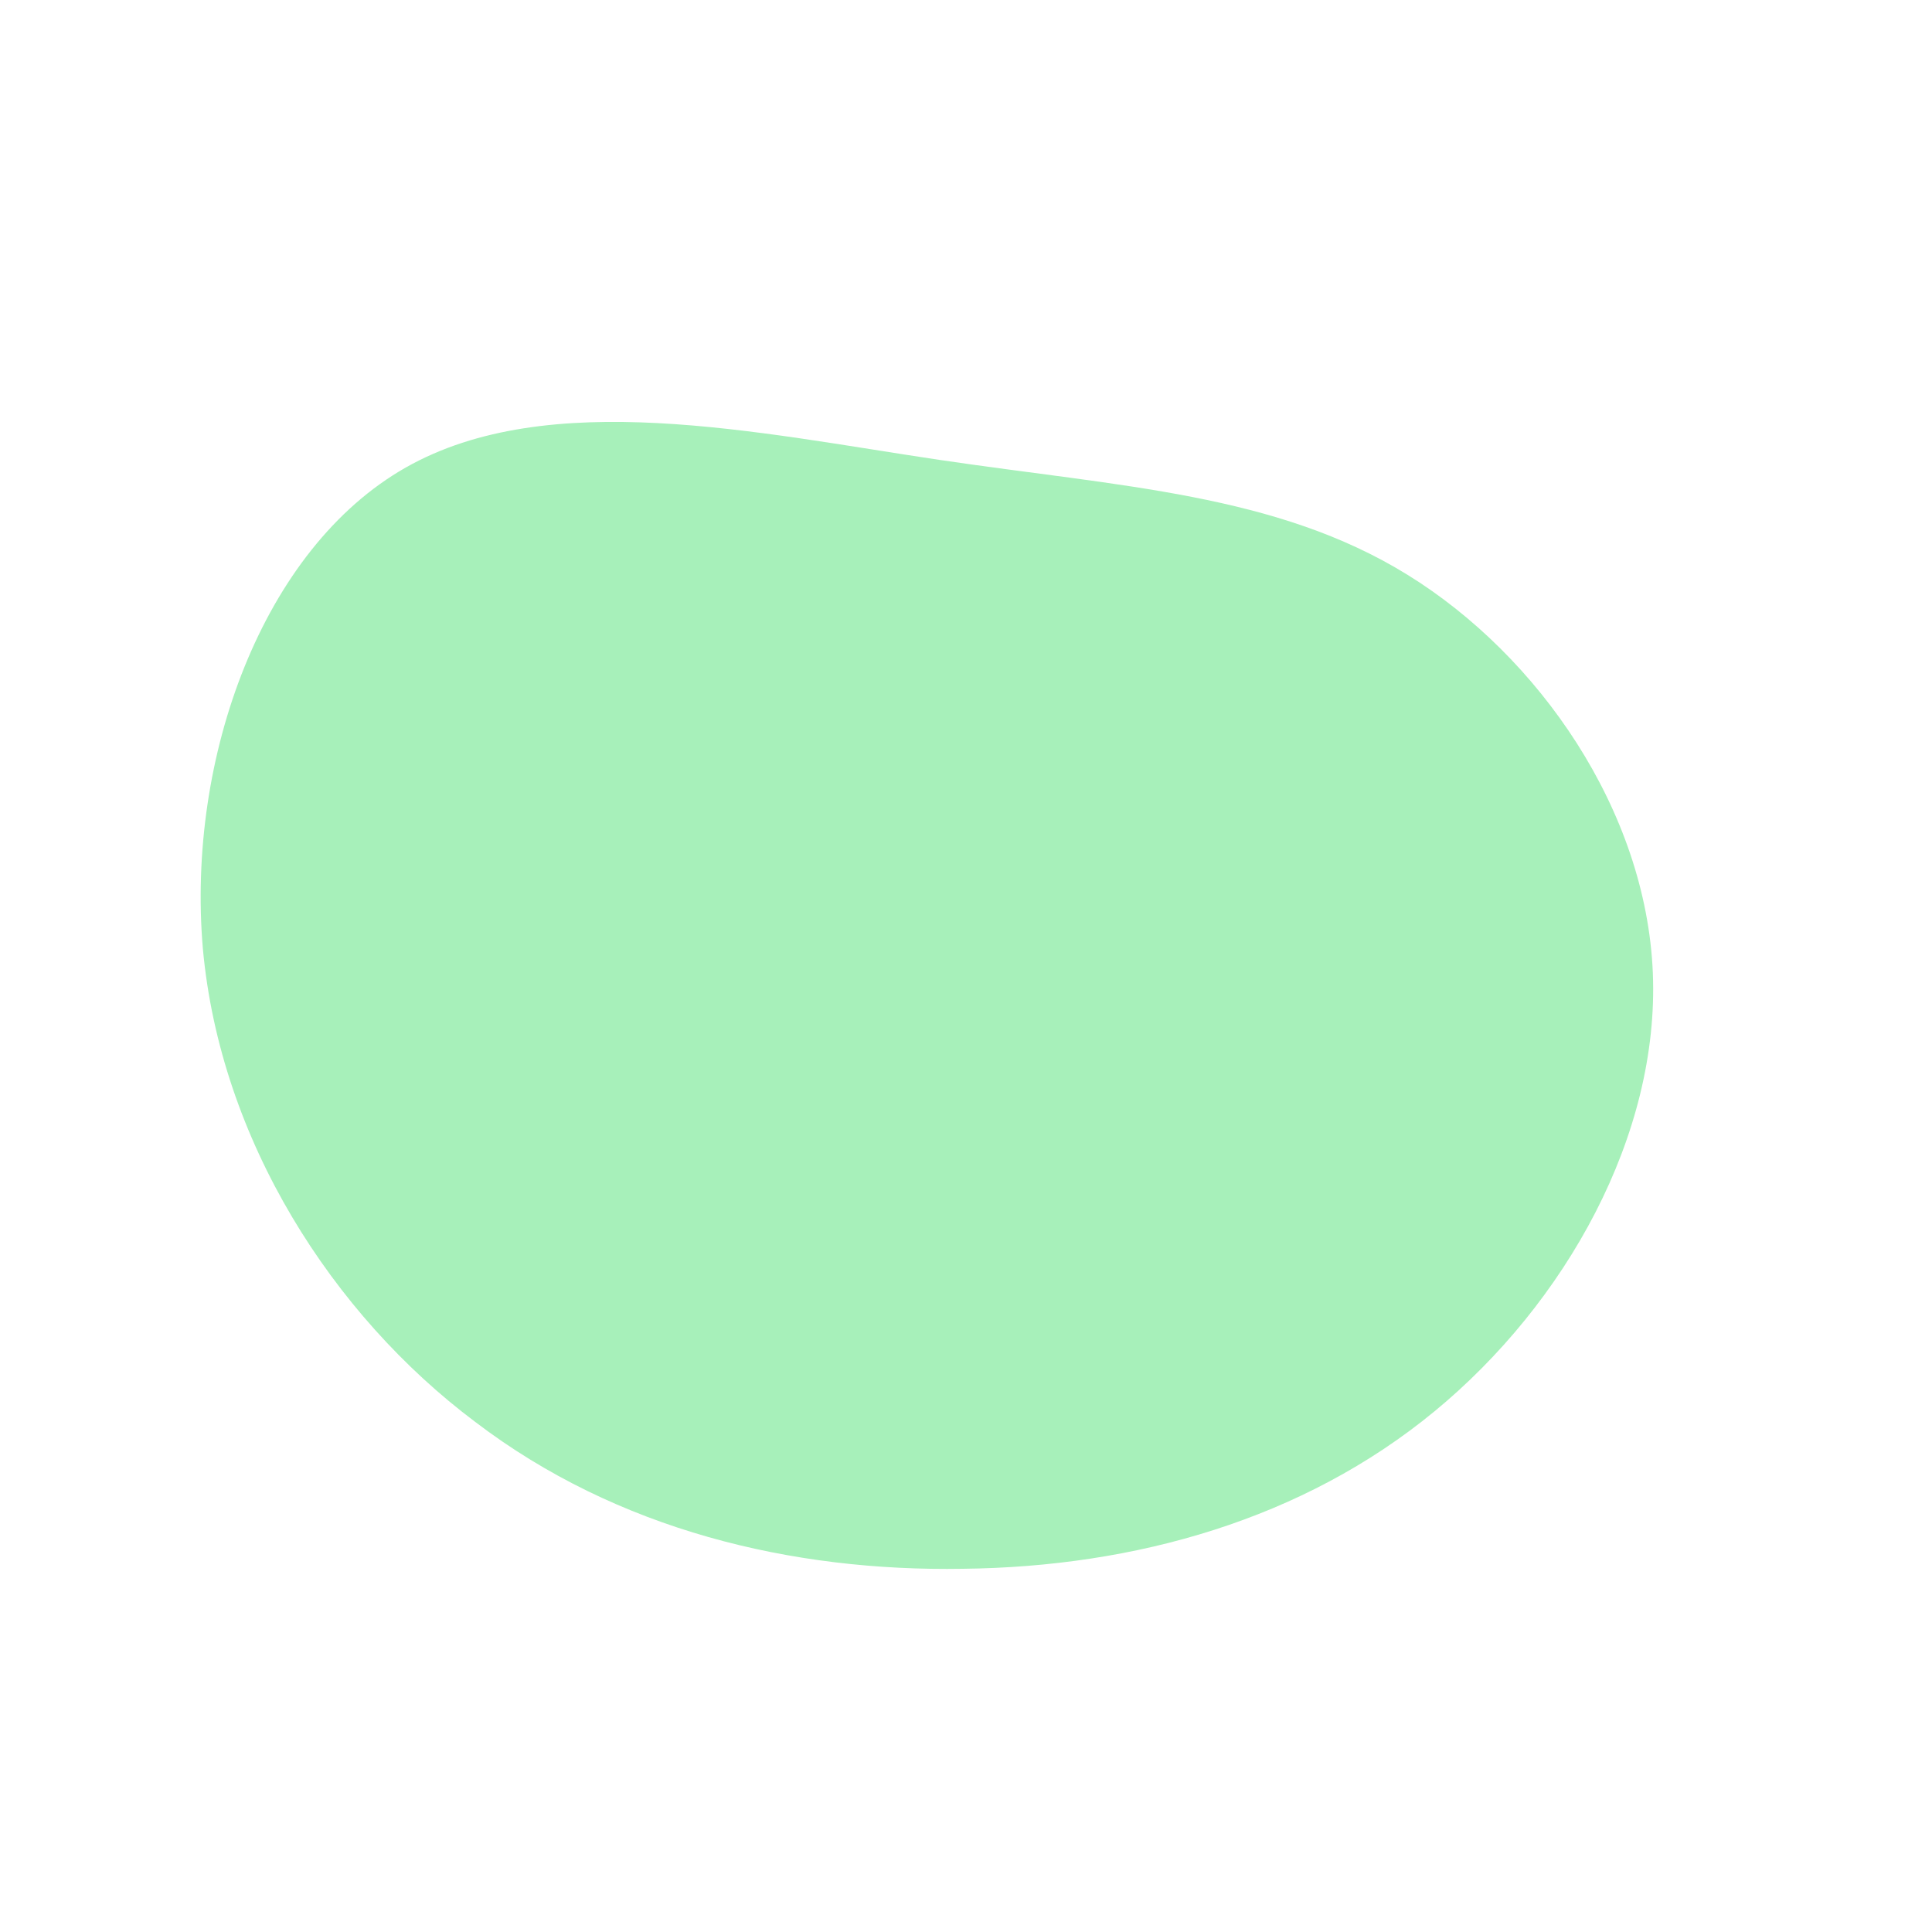
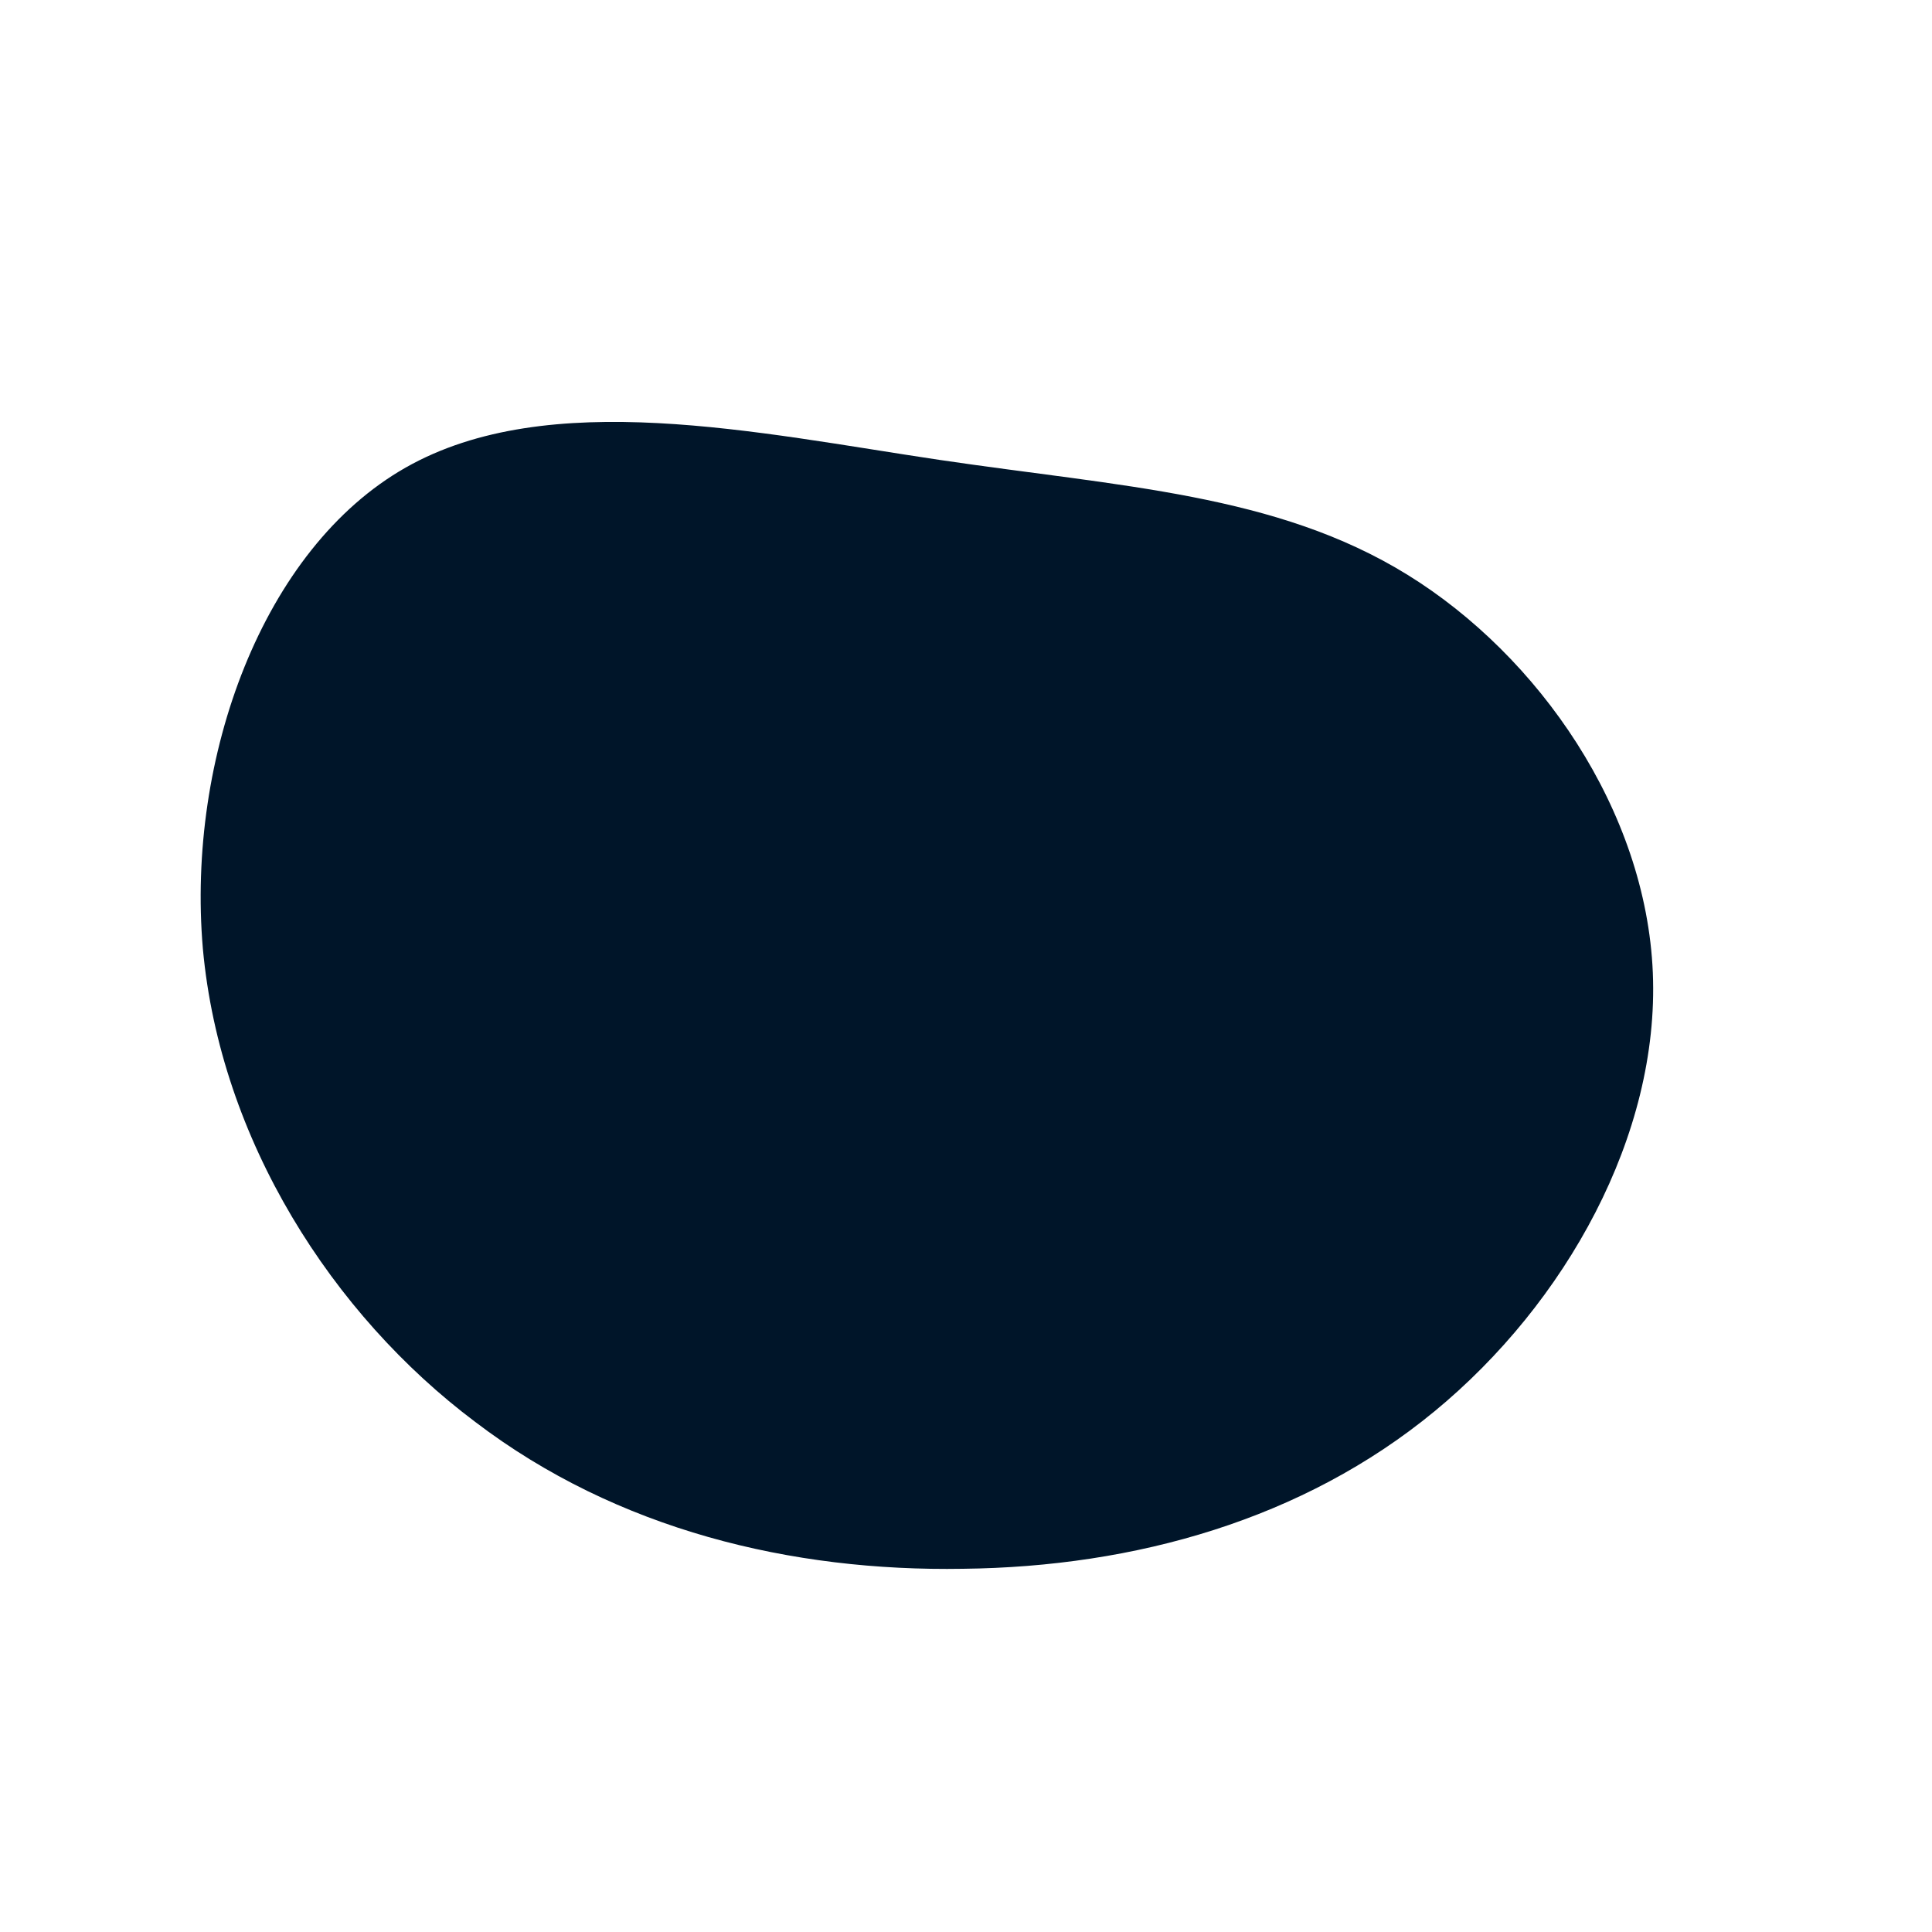
<svg xmlns="http://www.w3.org/2000/svg" viewBox="0 0 200 200">
-   <path fill="#A7F0BA" d="M45.7,-40.5C59.3,-32.1,70.4,-16.1,71.1,0.7C71.8,17.5,62.1,34.9,48.5,46.1C34.9,57.3,17.5,62.2,-0.3,62.4C-18,62.7,-36.1,58.4,-50.8,47.2C-65.6,36.1,-77.2,18,-79,-1.8C-80.7,-21.6,-72.8,-43.2,-58,-51.6C-43.2,-60,-21.6,-55.2,-2.8,-52.4C16.1,-49.6,32.1,-48.9,45.7,-40.5Z" transform="translate(100 100)" />
+   <path fill="#001529" d="M45.7,-40.5C59.3,-32.1,70.4,-16.1,71.1,0.7C71.8,17.5,62.1,34.9,48.5,46.1C34.9,57.3,17.5,62.2,-0.3,62.4C-18,62.7,-36.1,58.4,-50.8,47.2C-65.6,36.1,-77.2,18,-79,-1.8C-80.7,-21.6,-72.8,-43.2,-58,-51.6C-43.2,-60,-21.6,-55.2,-2.8,-52.4C16.1,-49.6,32.1,-48.9,45.7,-40.5Z" transform="translate(100 100)" />
</svg>
